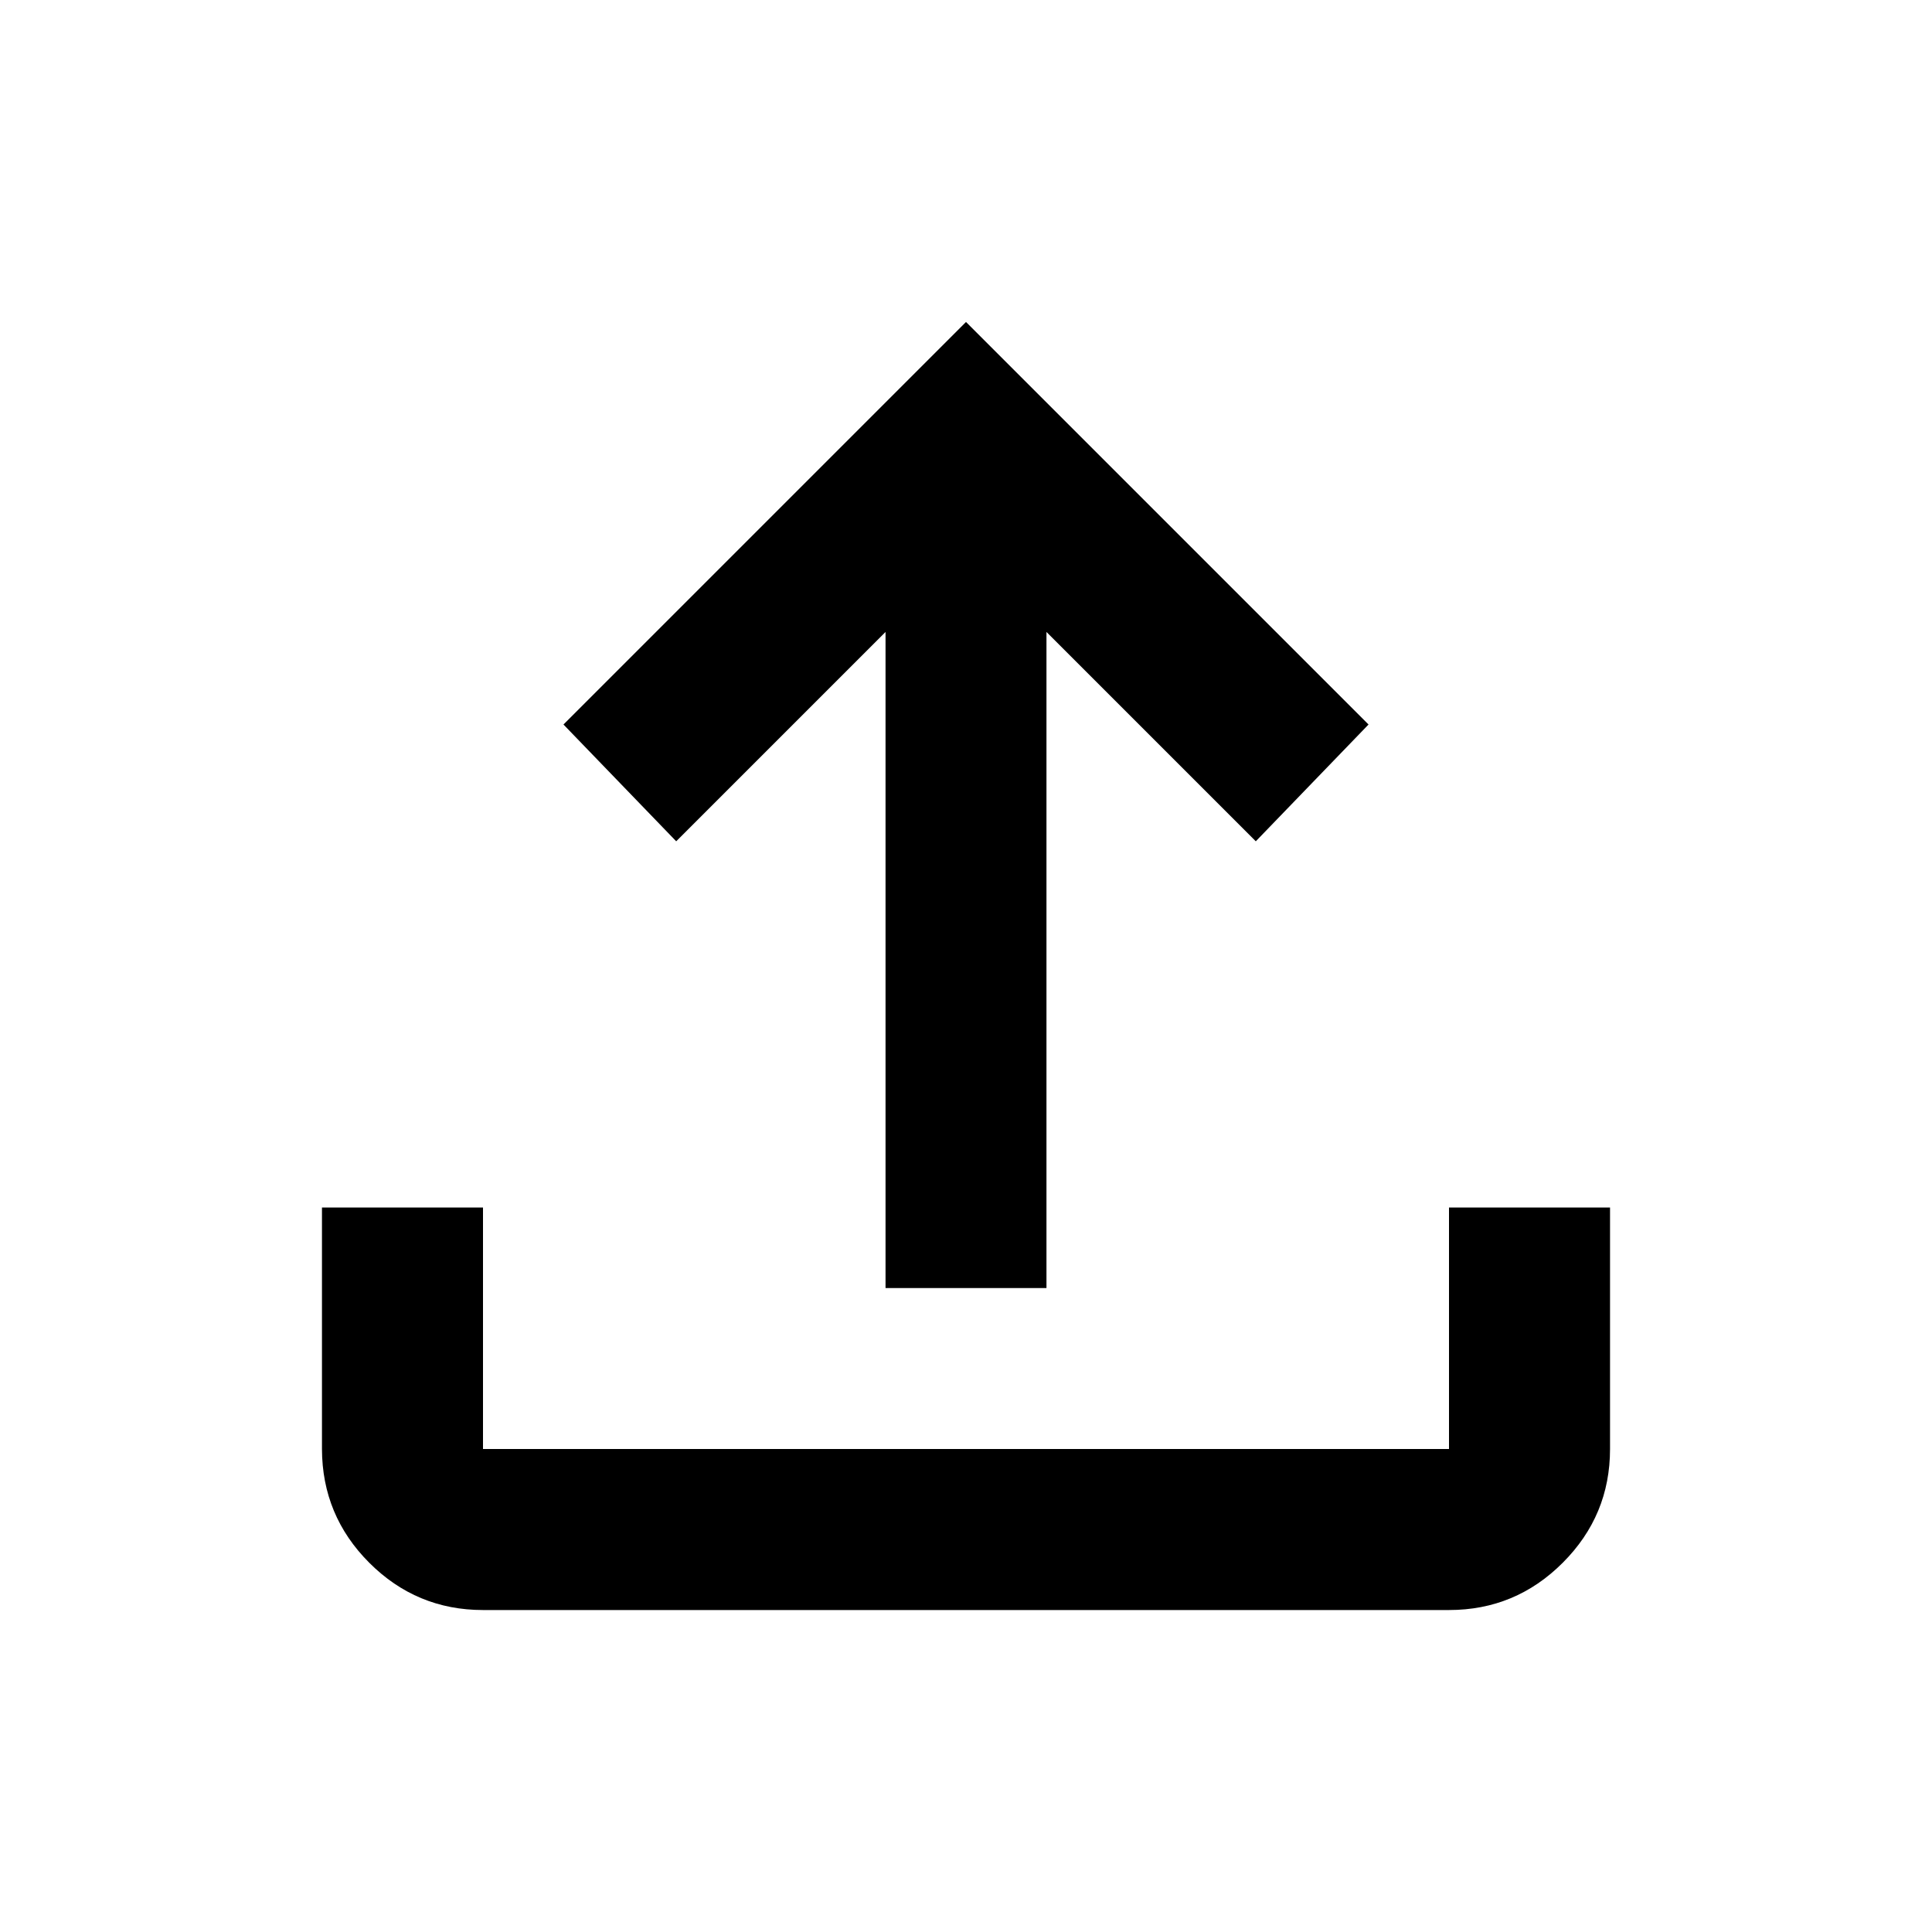
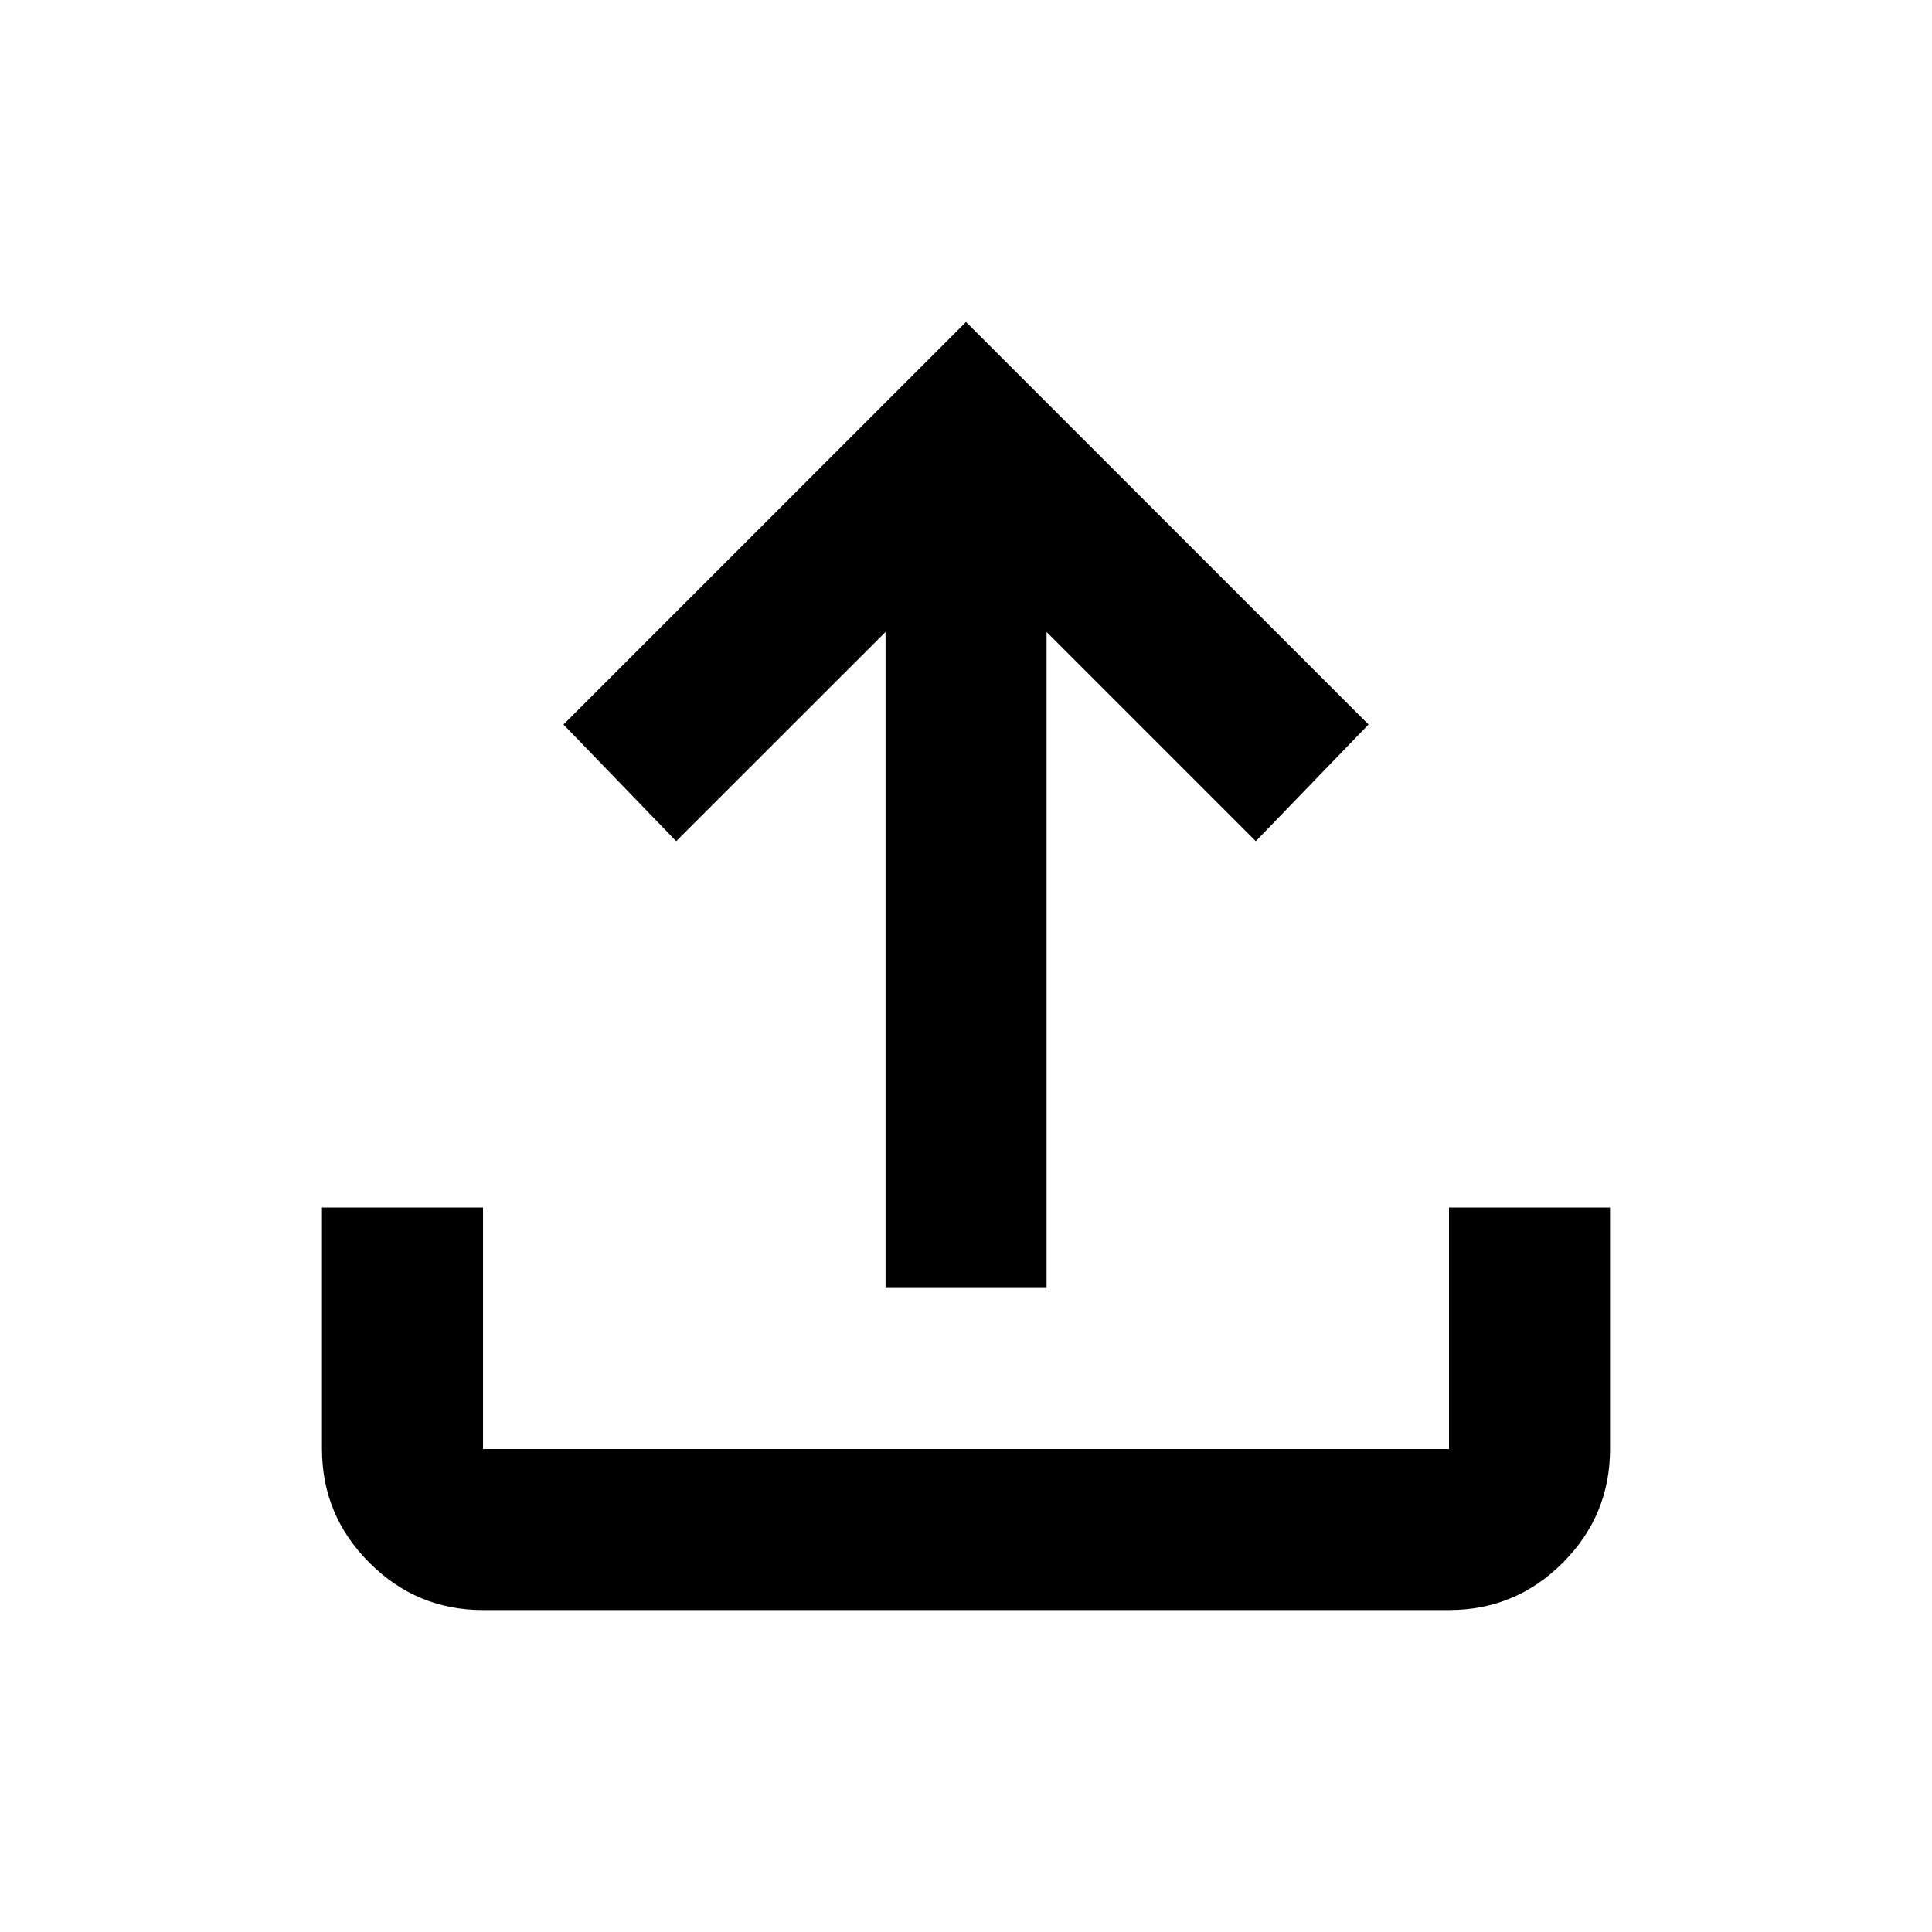
<svg xmlns="http://www.w3.org/2000/svg" width="20" height="20" viewBox="0 0 20 20" fill="none">
-   <path d="M9.167 13.334V6.542L7 8.709L5.833 7.5L10 3.333L14.167 7.5L13 8.709L10.833 6.542V13.334H9.167ZM5 16.667C4.542 16.667 4.149 16.504 3.823 16.178C3.497 15.852 3.334 15.459 3.333 15V12.5H5V15H15V12.5H16.667V15C16.667 15.459 16.504 15.851 16.177 16.178C15.851 16.504 15.459 16.667 15 16.667H5Z" fill="black" />
+   <path d="M9.167 13.333V6.542L7 8.708L5.833 7.5L10 3.333L14.167 7.5L13 8.708L10.834 6.542V13.333H9.167ZM5 16.667C4.542 16.667 4.15 16.504 3.824 16.177C3.497 15.851 3.334 15.459 3.333 15V12.5H5V15H15V12.5H16.667V15C16.667 15.458 16.504 15.851 16.178 16.177C15.852 16.504 15.459 16.667 15 16.667H5Z" fill="black" />
</svg>
